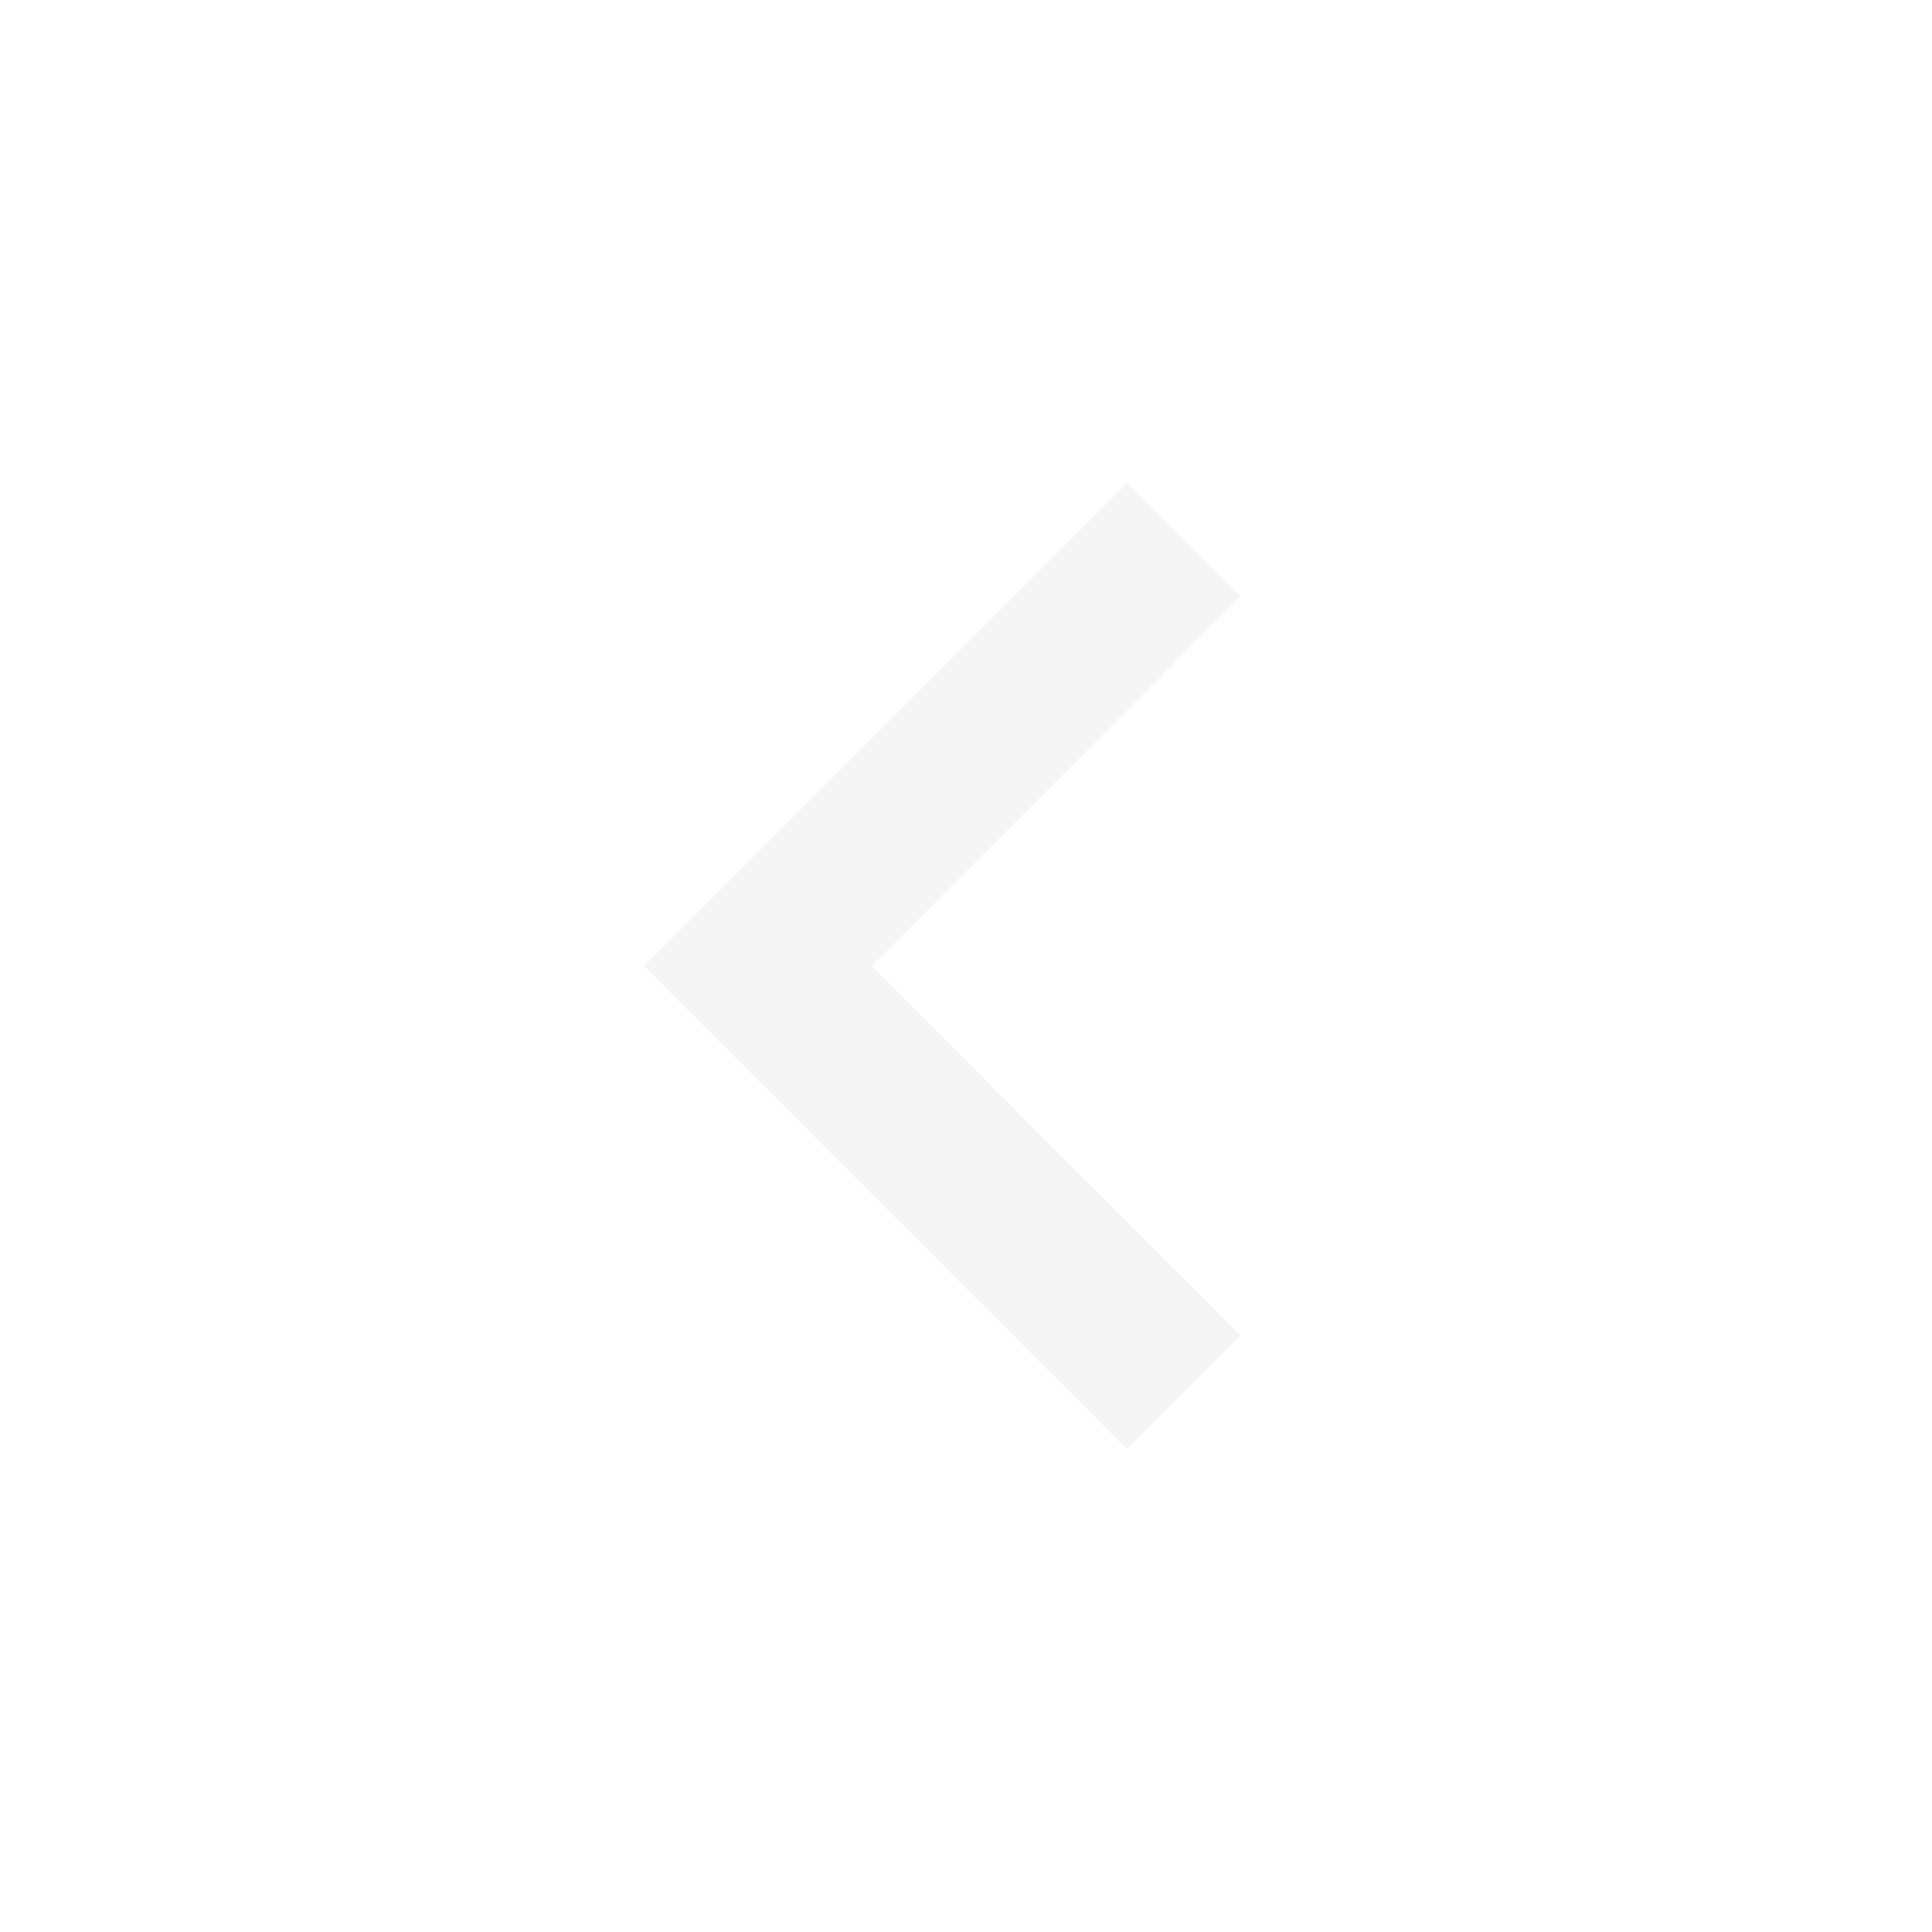
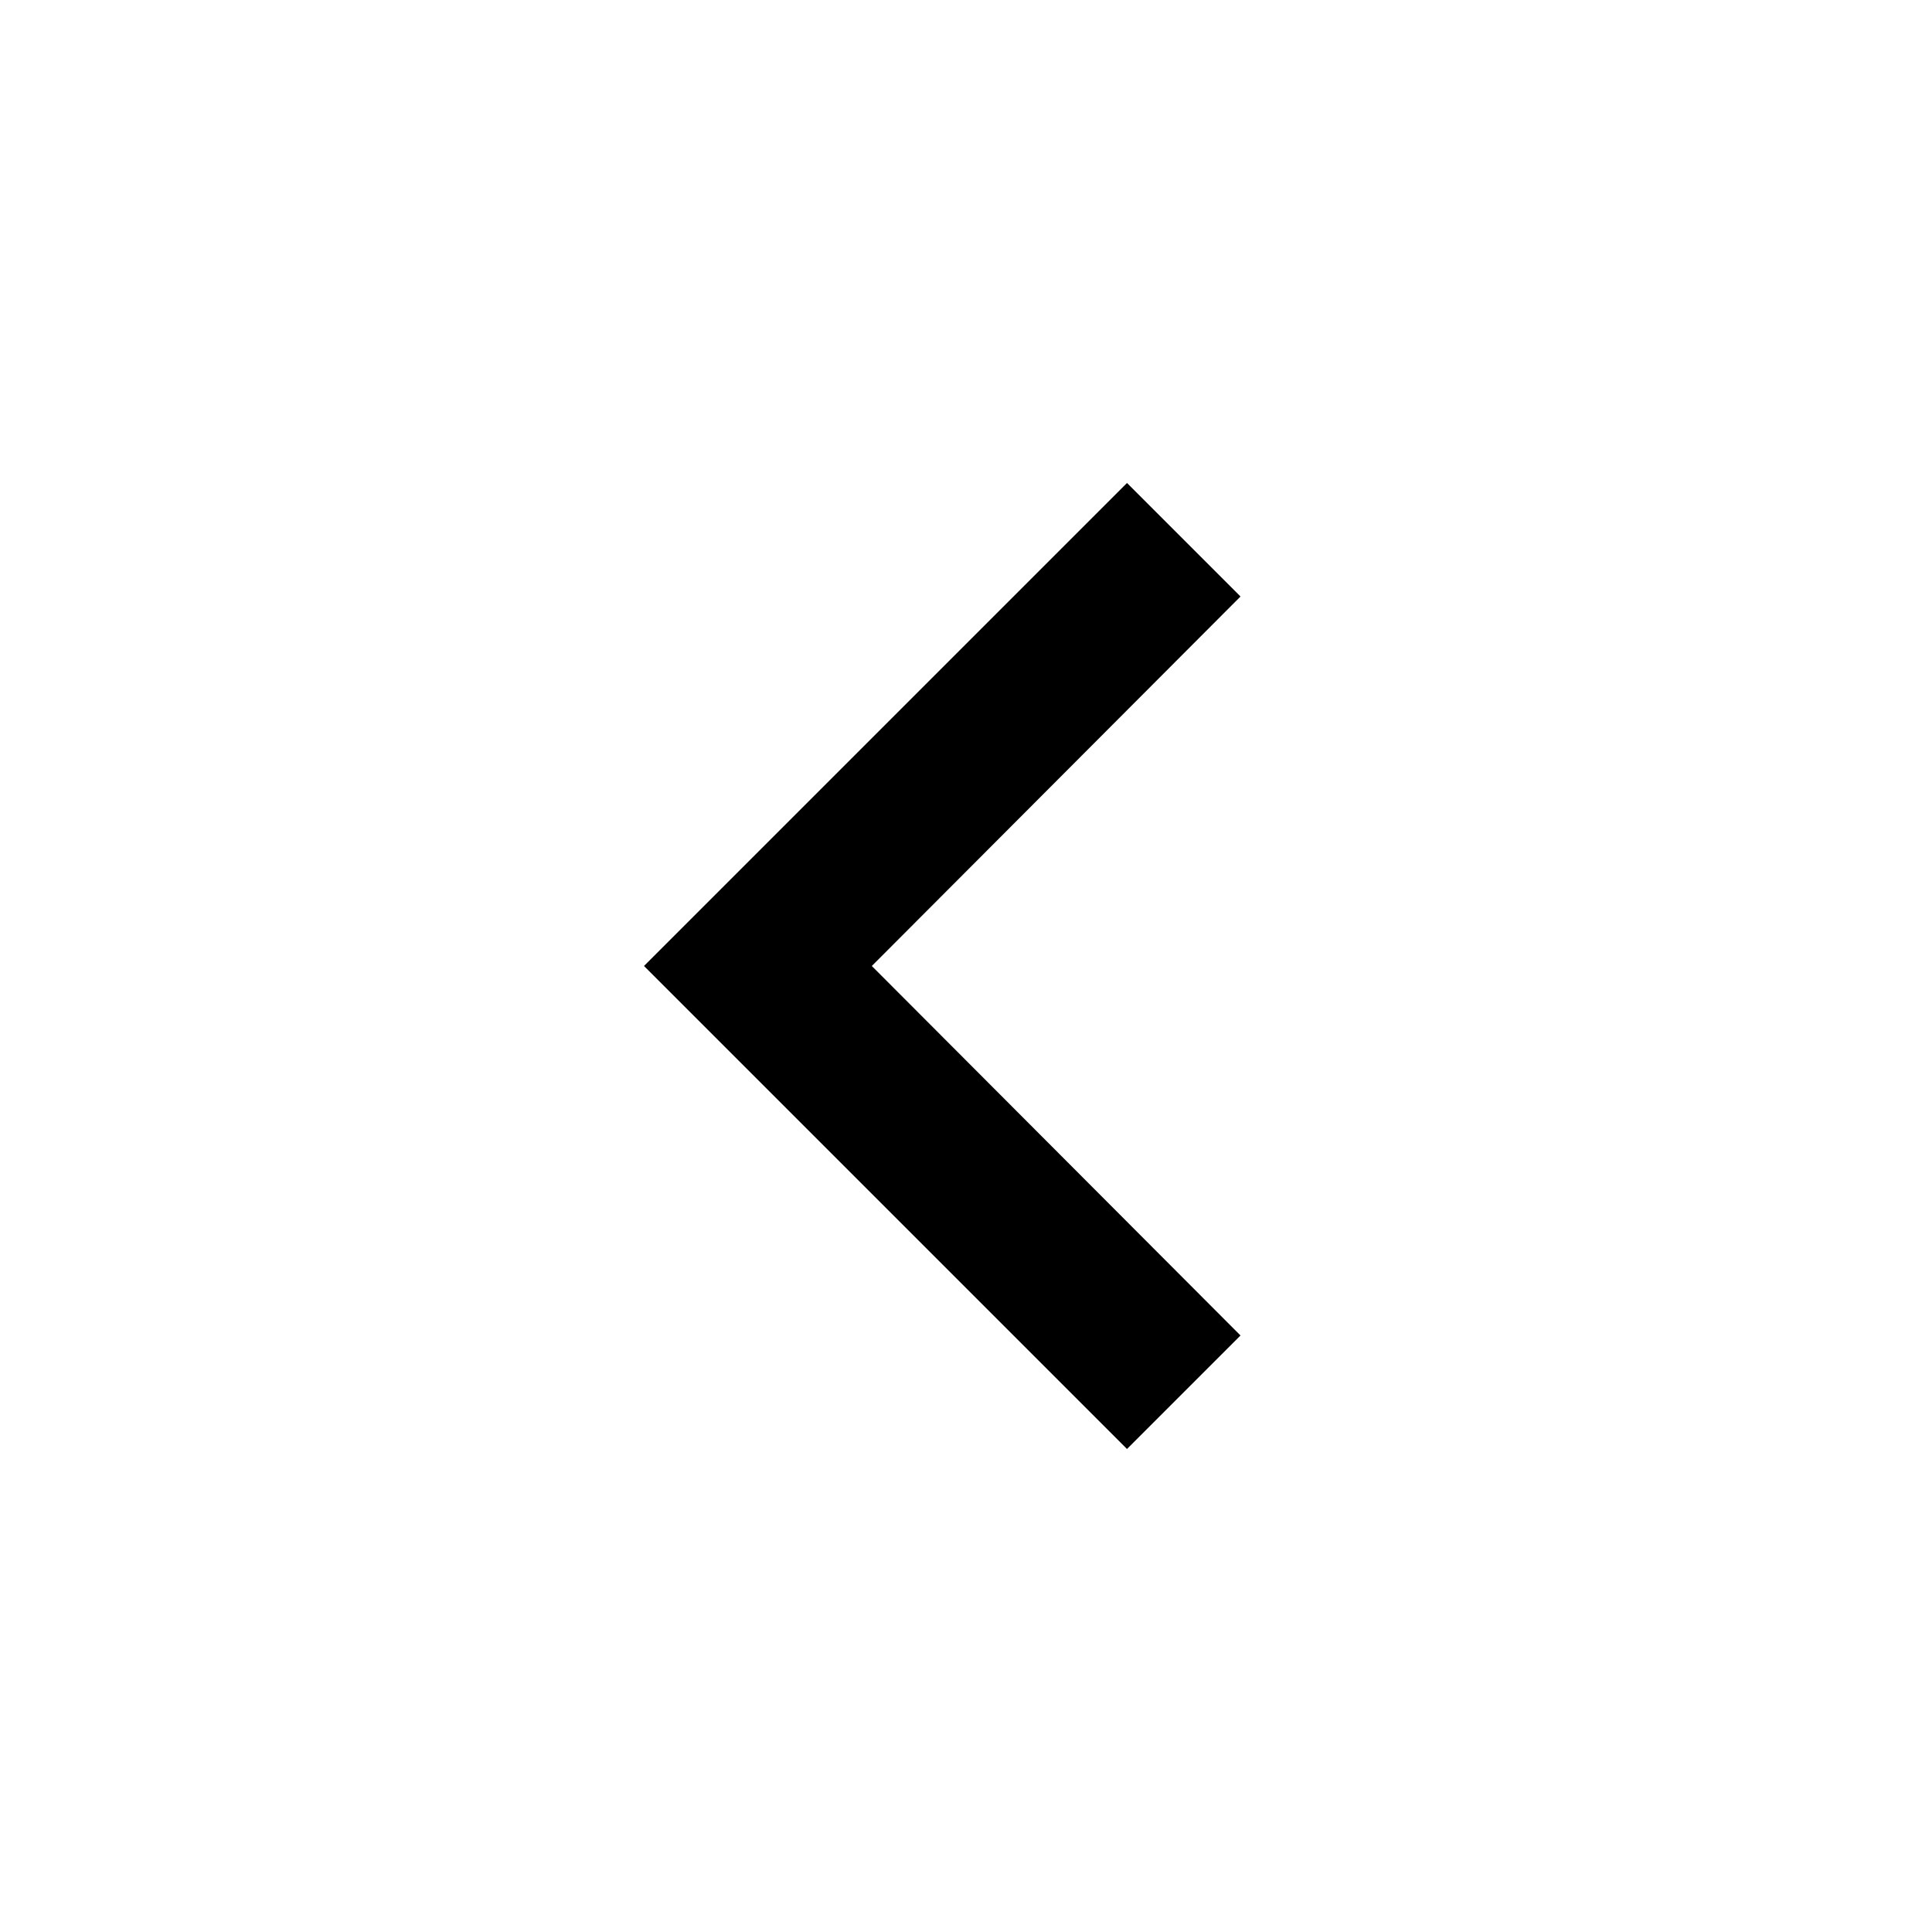
<svg xmlns="http://www.w3.org/2000/svg" height="24" viewBox="0 0 24 24" width="24">
-   <path fill="whitesmoke" d="M15.41 7.41L14 6l-6 6 6 6 1.41-1.41L10.83 12z" />
+   <path fill="currentColor" d="M15.41 7.41L14 6l-6 6 6 6 1.41-1.41L10.83 12z" />
  <path d="M0 0h24v24H0z" fill="none" />
</svg>
